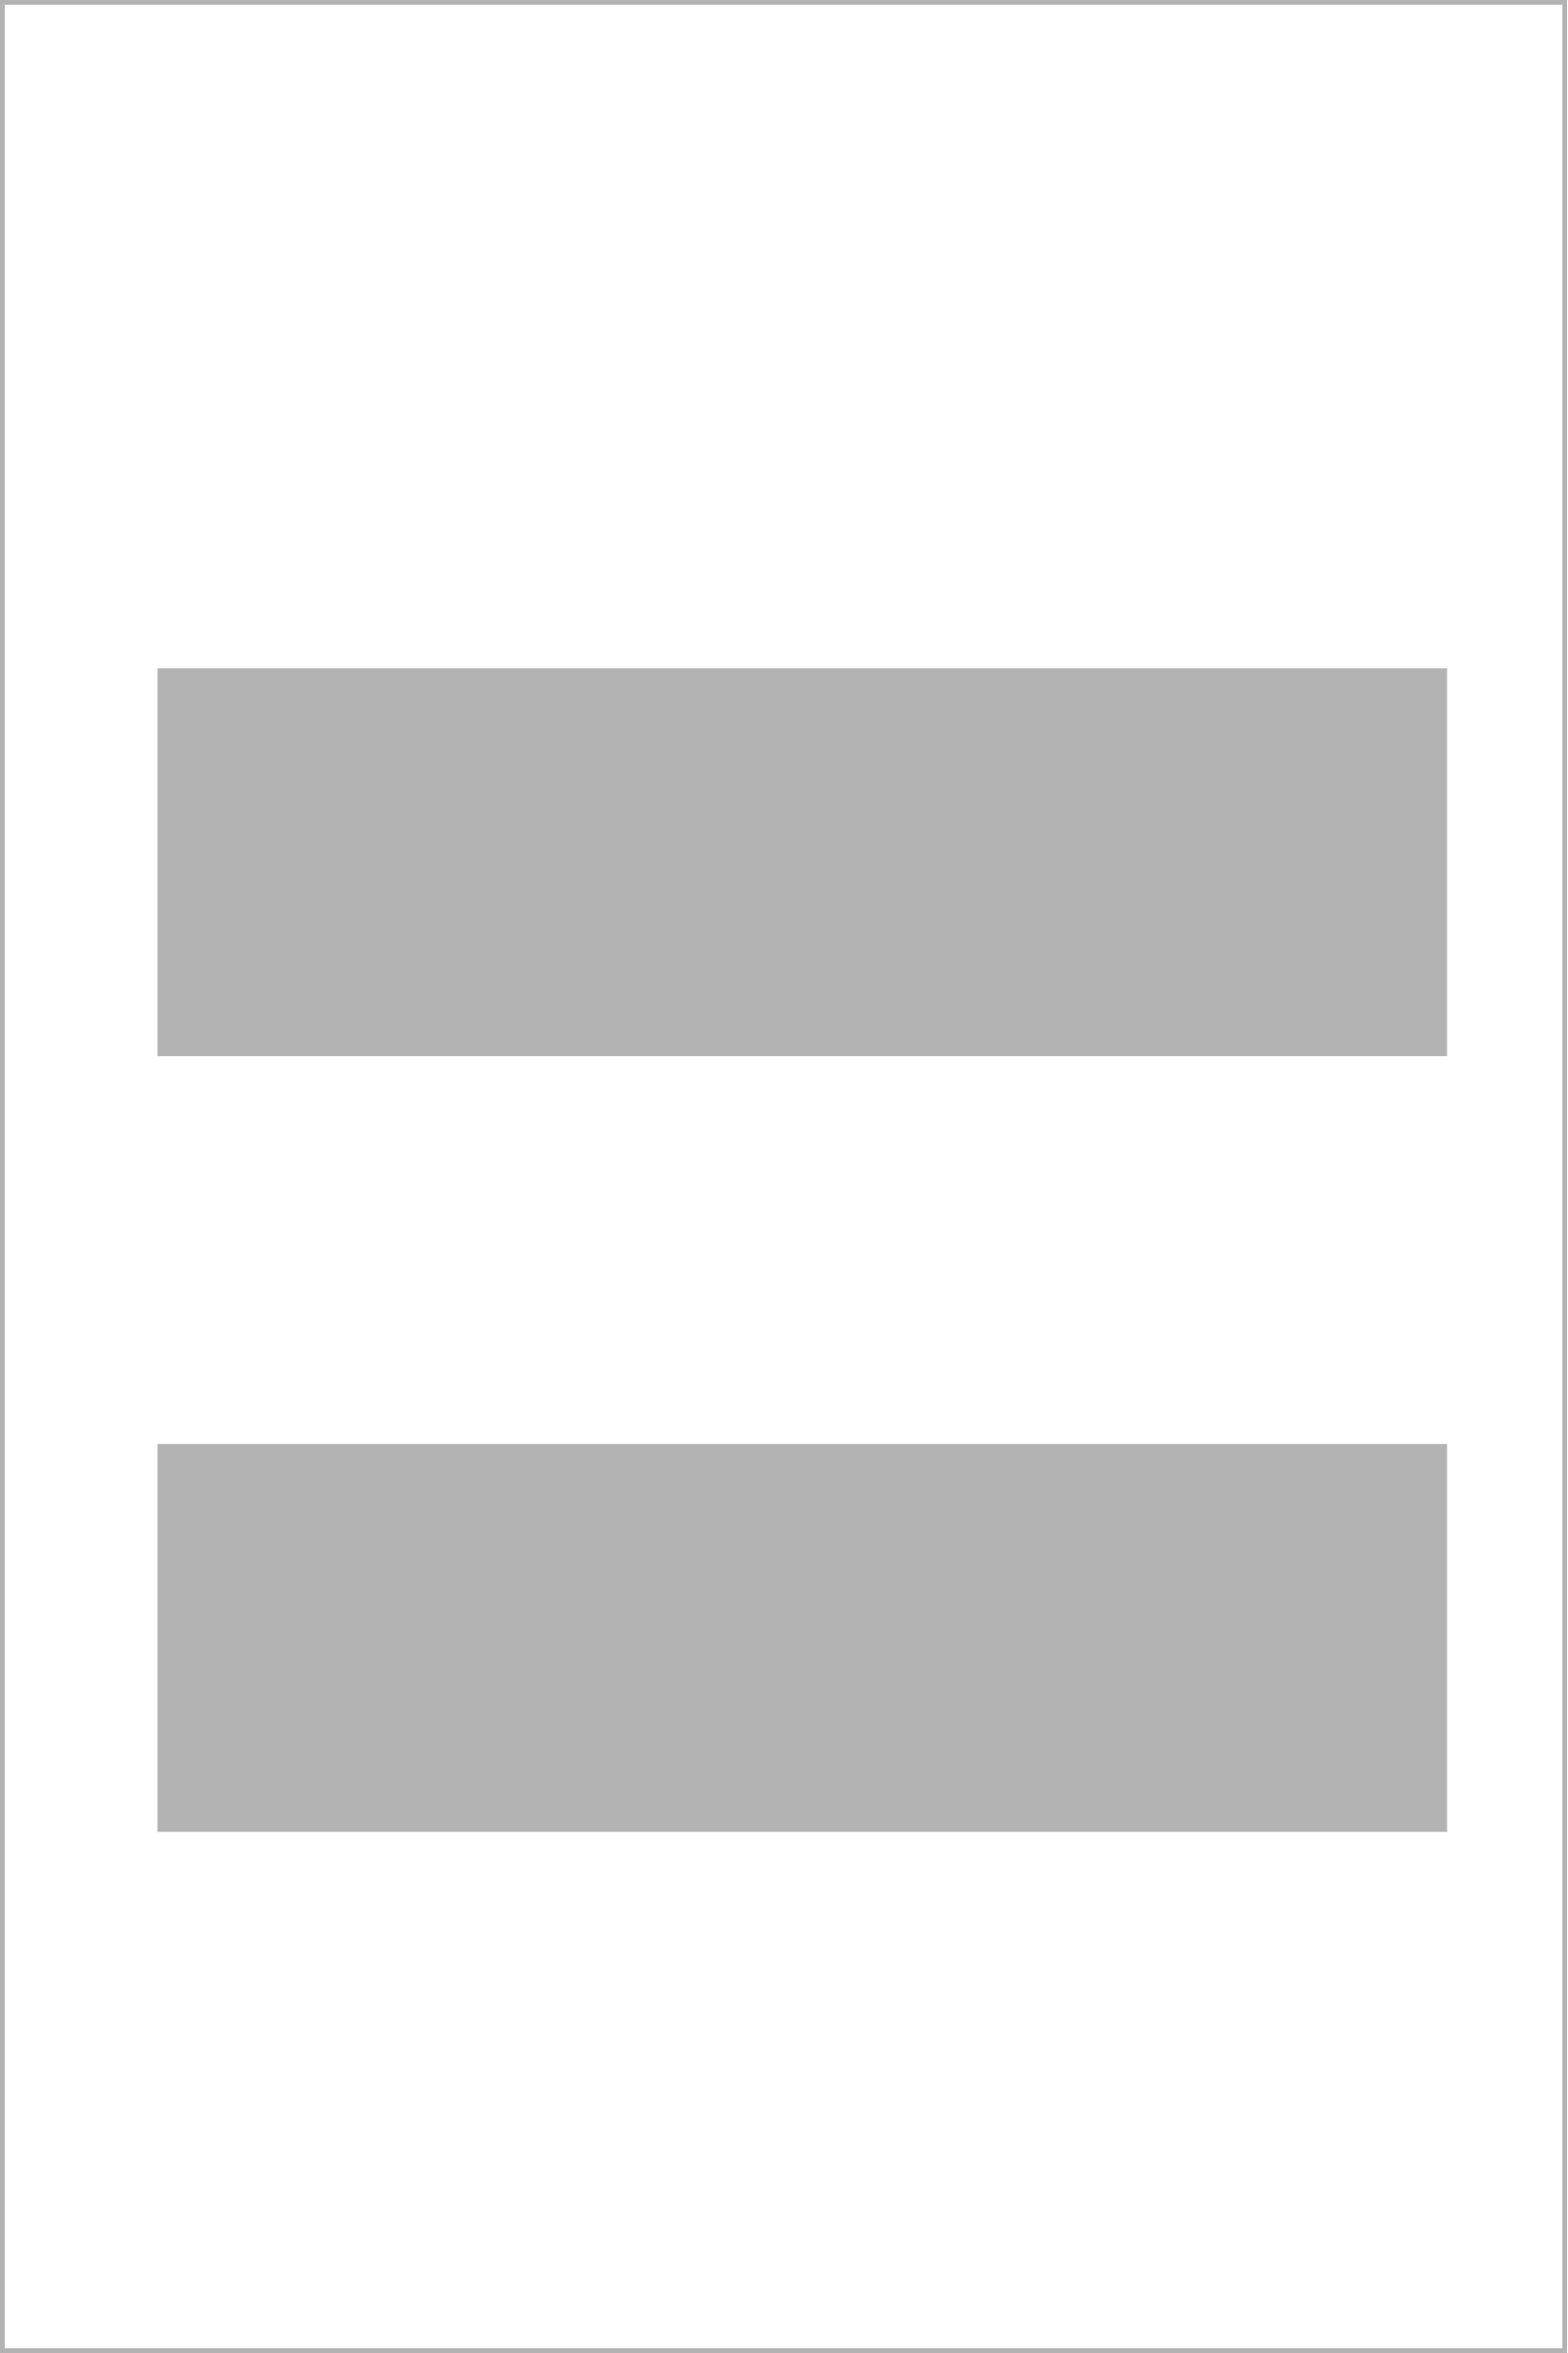
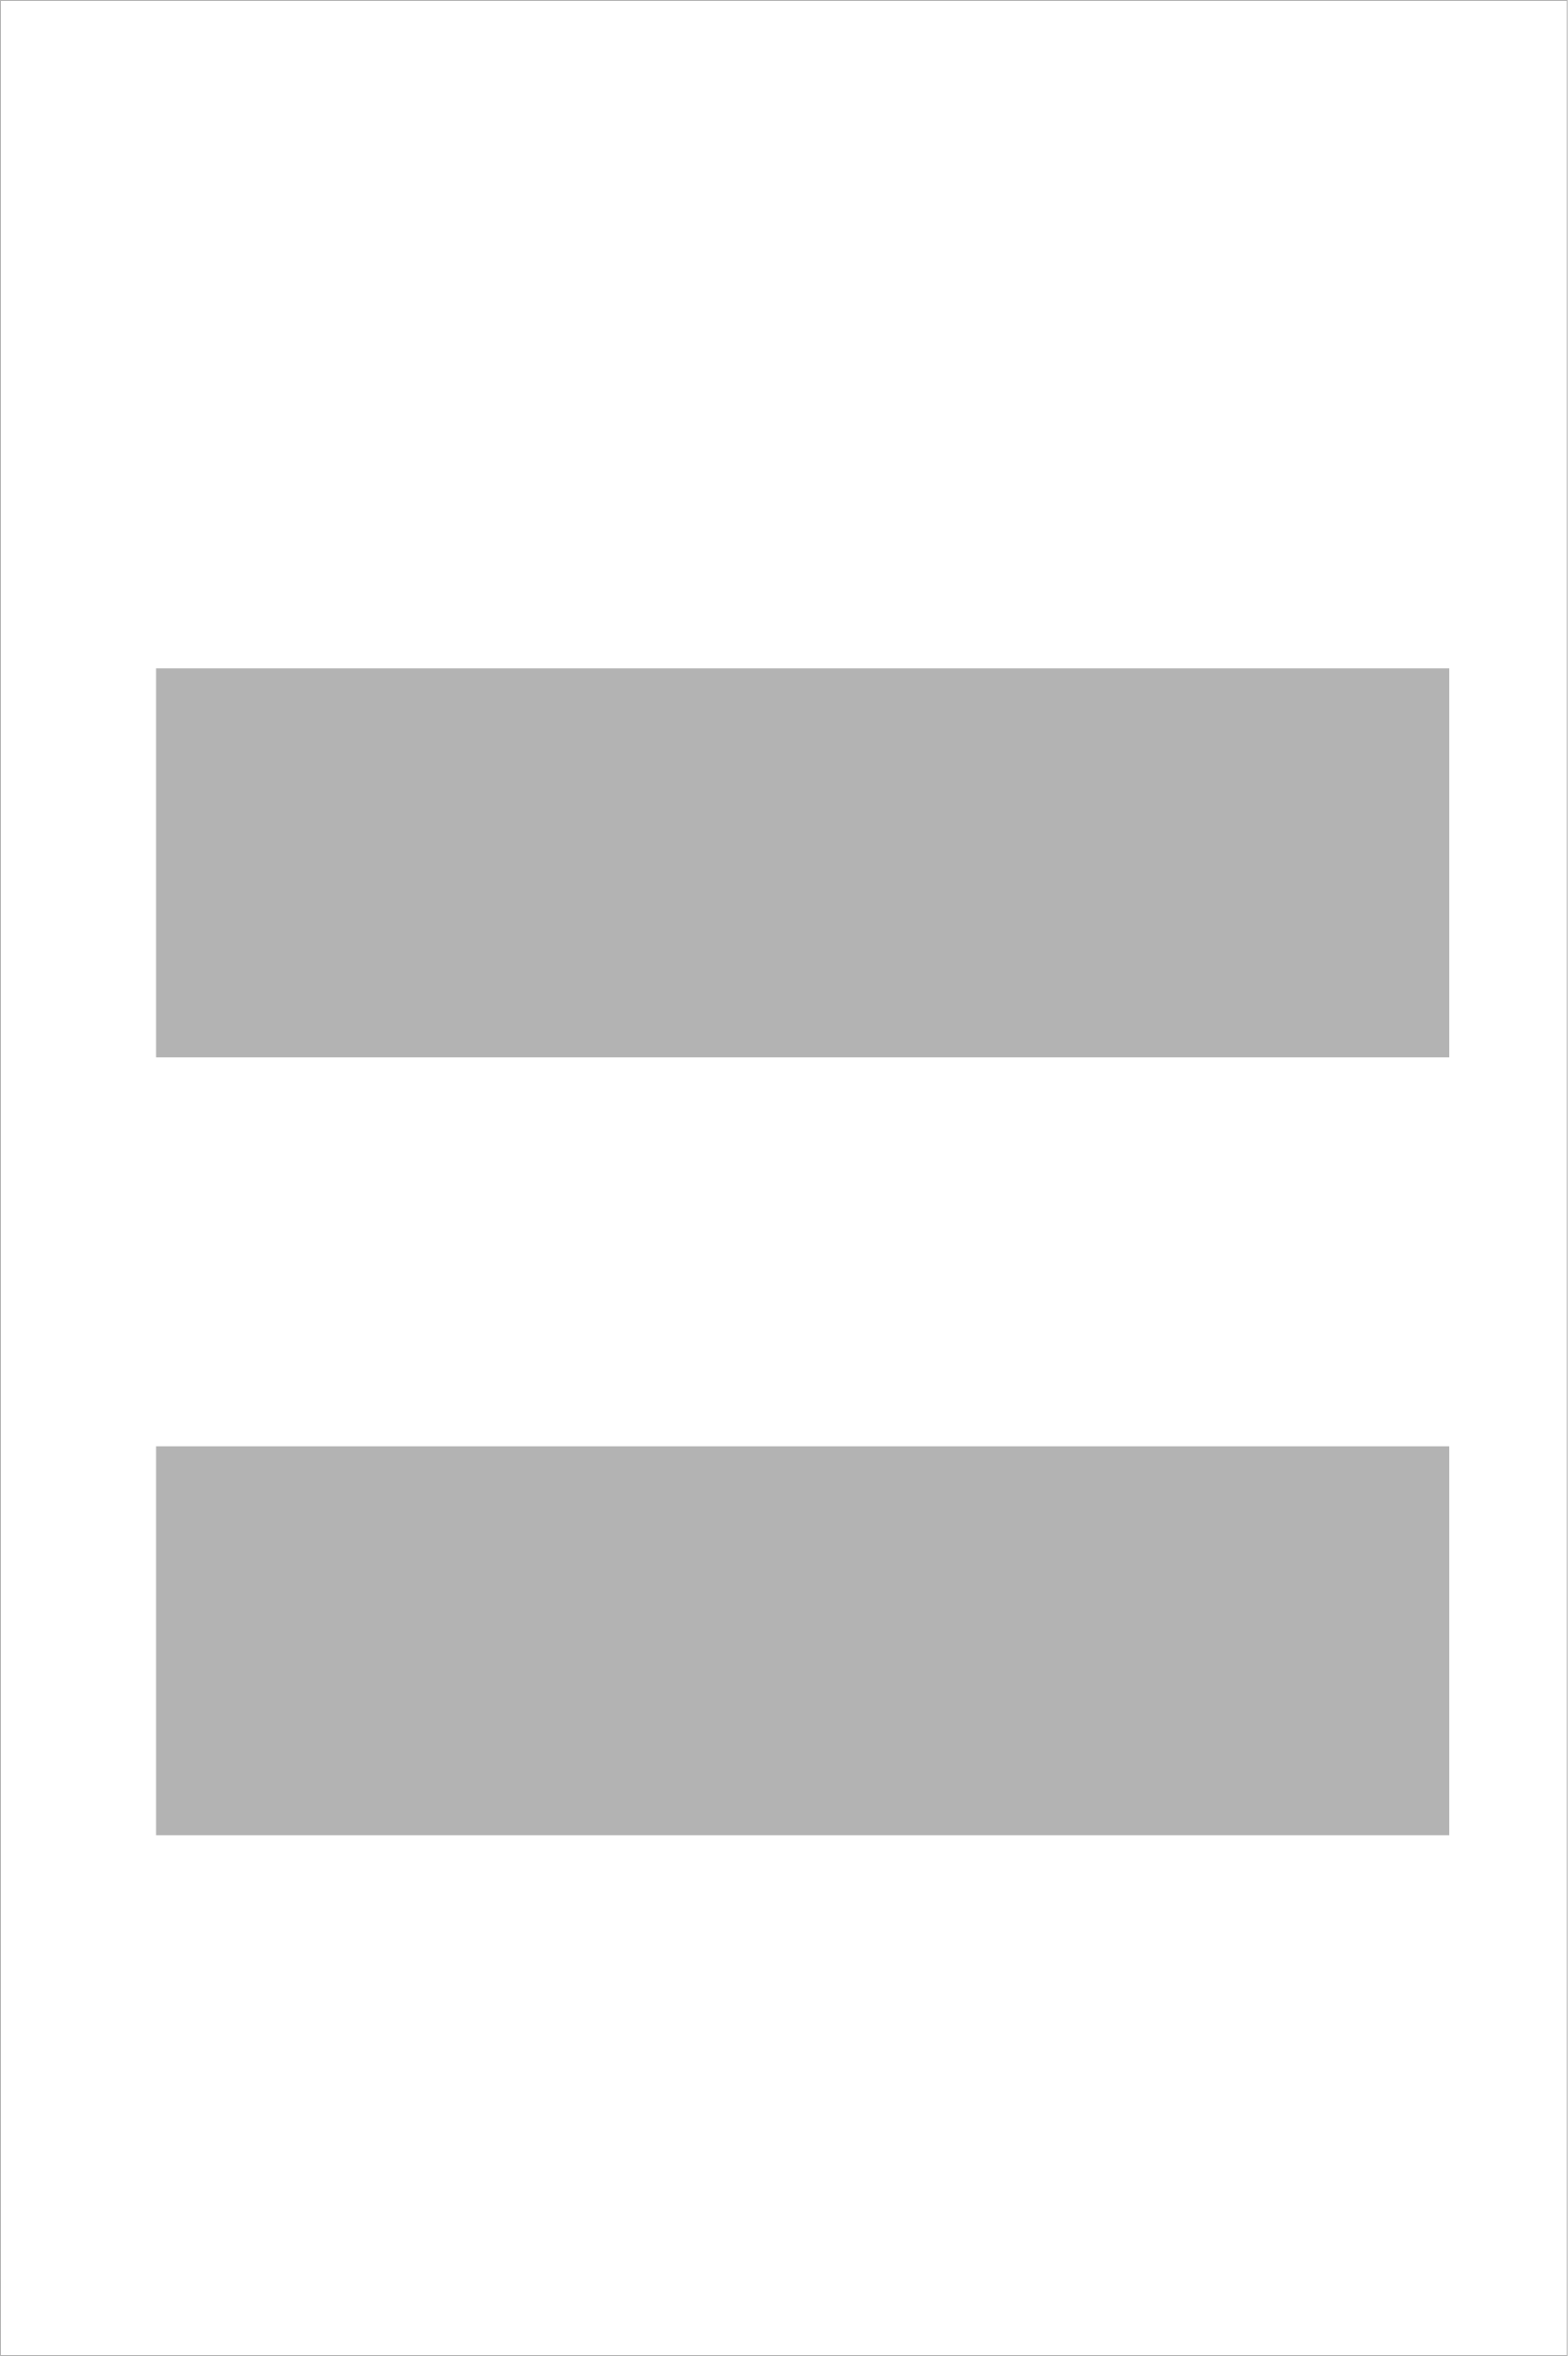
- <svg xmlns="http://www.w3.org/2000/svg" version="1.1" width="237.433" height="356.505" viewBox="0 0 237.433 356.505">
-   <path d="M23.865 160.022L23.865 101.26L219.25 101.26L219.25 160.022Z" style="fill: rgb(70%,70%,70%);stroke: none;" />
-   <path d="M219.25 218.784L219.25 277.546L23.865 277.546L23.865 218.784Z" style="fill: rgb(70%,70%,70%);stroke: none;" />
-   <path d="M0 -0L0 0.72L0.72 0.72L237.433 0.72L236.713 0.72L236.713 356.505L236.713 355.785L0 355.785L0.72 355.785L0.72 -0L0 -0L0 0.72L0 356.505L0.72 356.505L237.433 356.505L237.433 355.785L237.433 -0L236.713 -0Z" style="fill: rgb(70%,70%,70%);stroke: none;" />
+ <svg xmlns="http://www.w3.org/2000/svg" version="1.1" width="1184.286" height="1779.645" viewBox="0 0 1184.286 1779.645">
+   <path d="M117.884 798.67L117.884 504.858L1094.81 504.858L1094.81 798.67Z" style="fill: rgb(70%,70%,70%);stroke: none;" />
+   <path d="M1094.81 1092.481L1094.81 1386.292L117.884 1386.292L117.884 1092.481Z" style="fill: rgb(70%,70%,70%);stroke: none;" />
+   <path d="M0 -0L0 0.72L0.72 0.72L1184.286 0.72L1183.565 0.72L1183.565 1779.645L1183.565 1778.925L0 1778.925L0.72 1778.925L0.72 -0L0 -0L0 0.72L0 1779.645L0.72 1779.645L1184.286 1779.645L1184.286 1778.925L1184.286 -0L1183.565 -0Z" style="fill: rgb(70%,70%,70%);stroke: none;" />
</svg>
